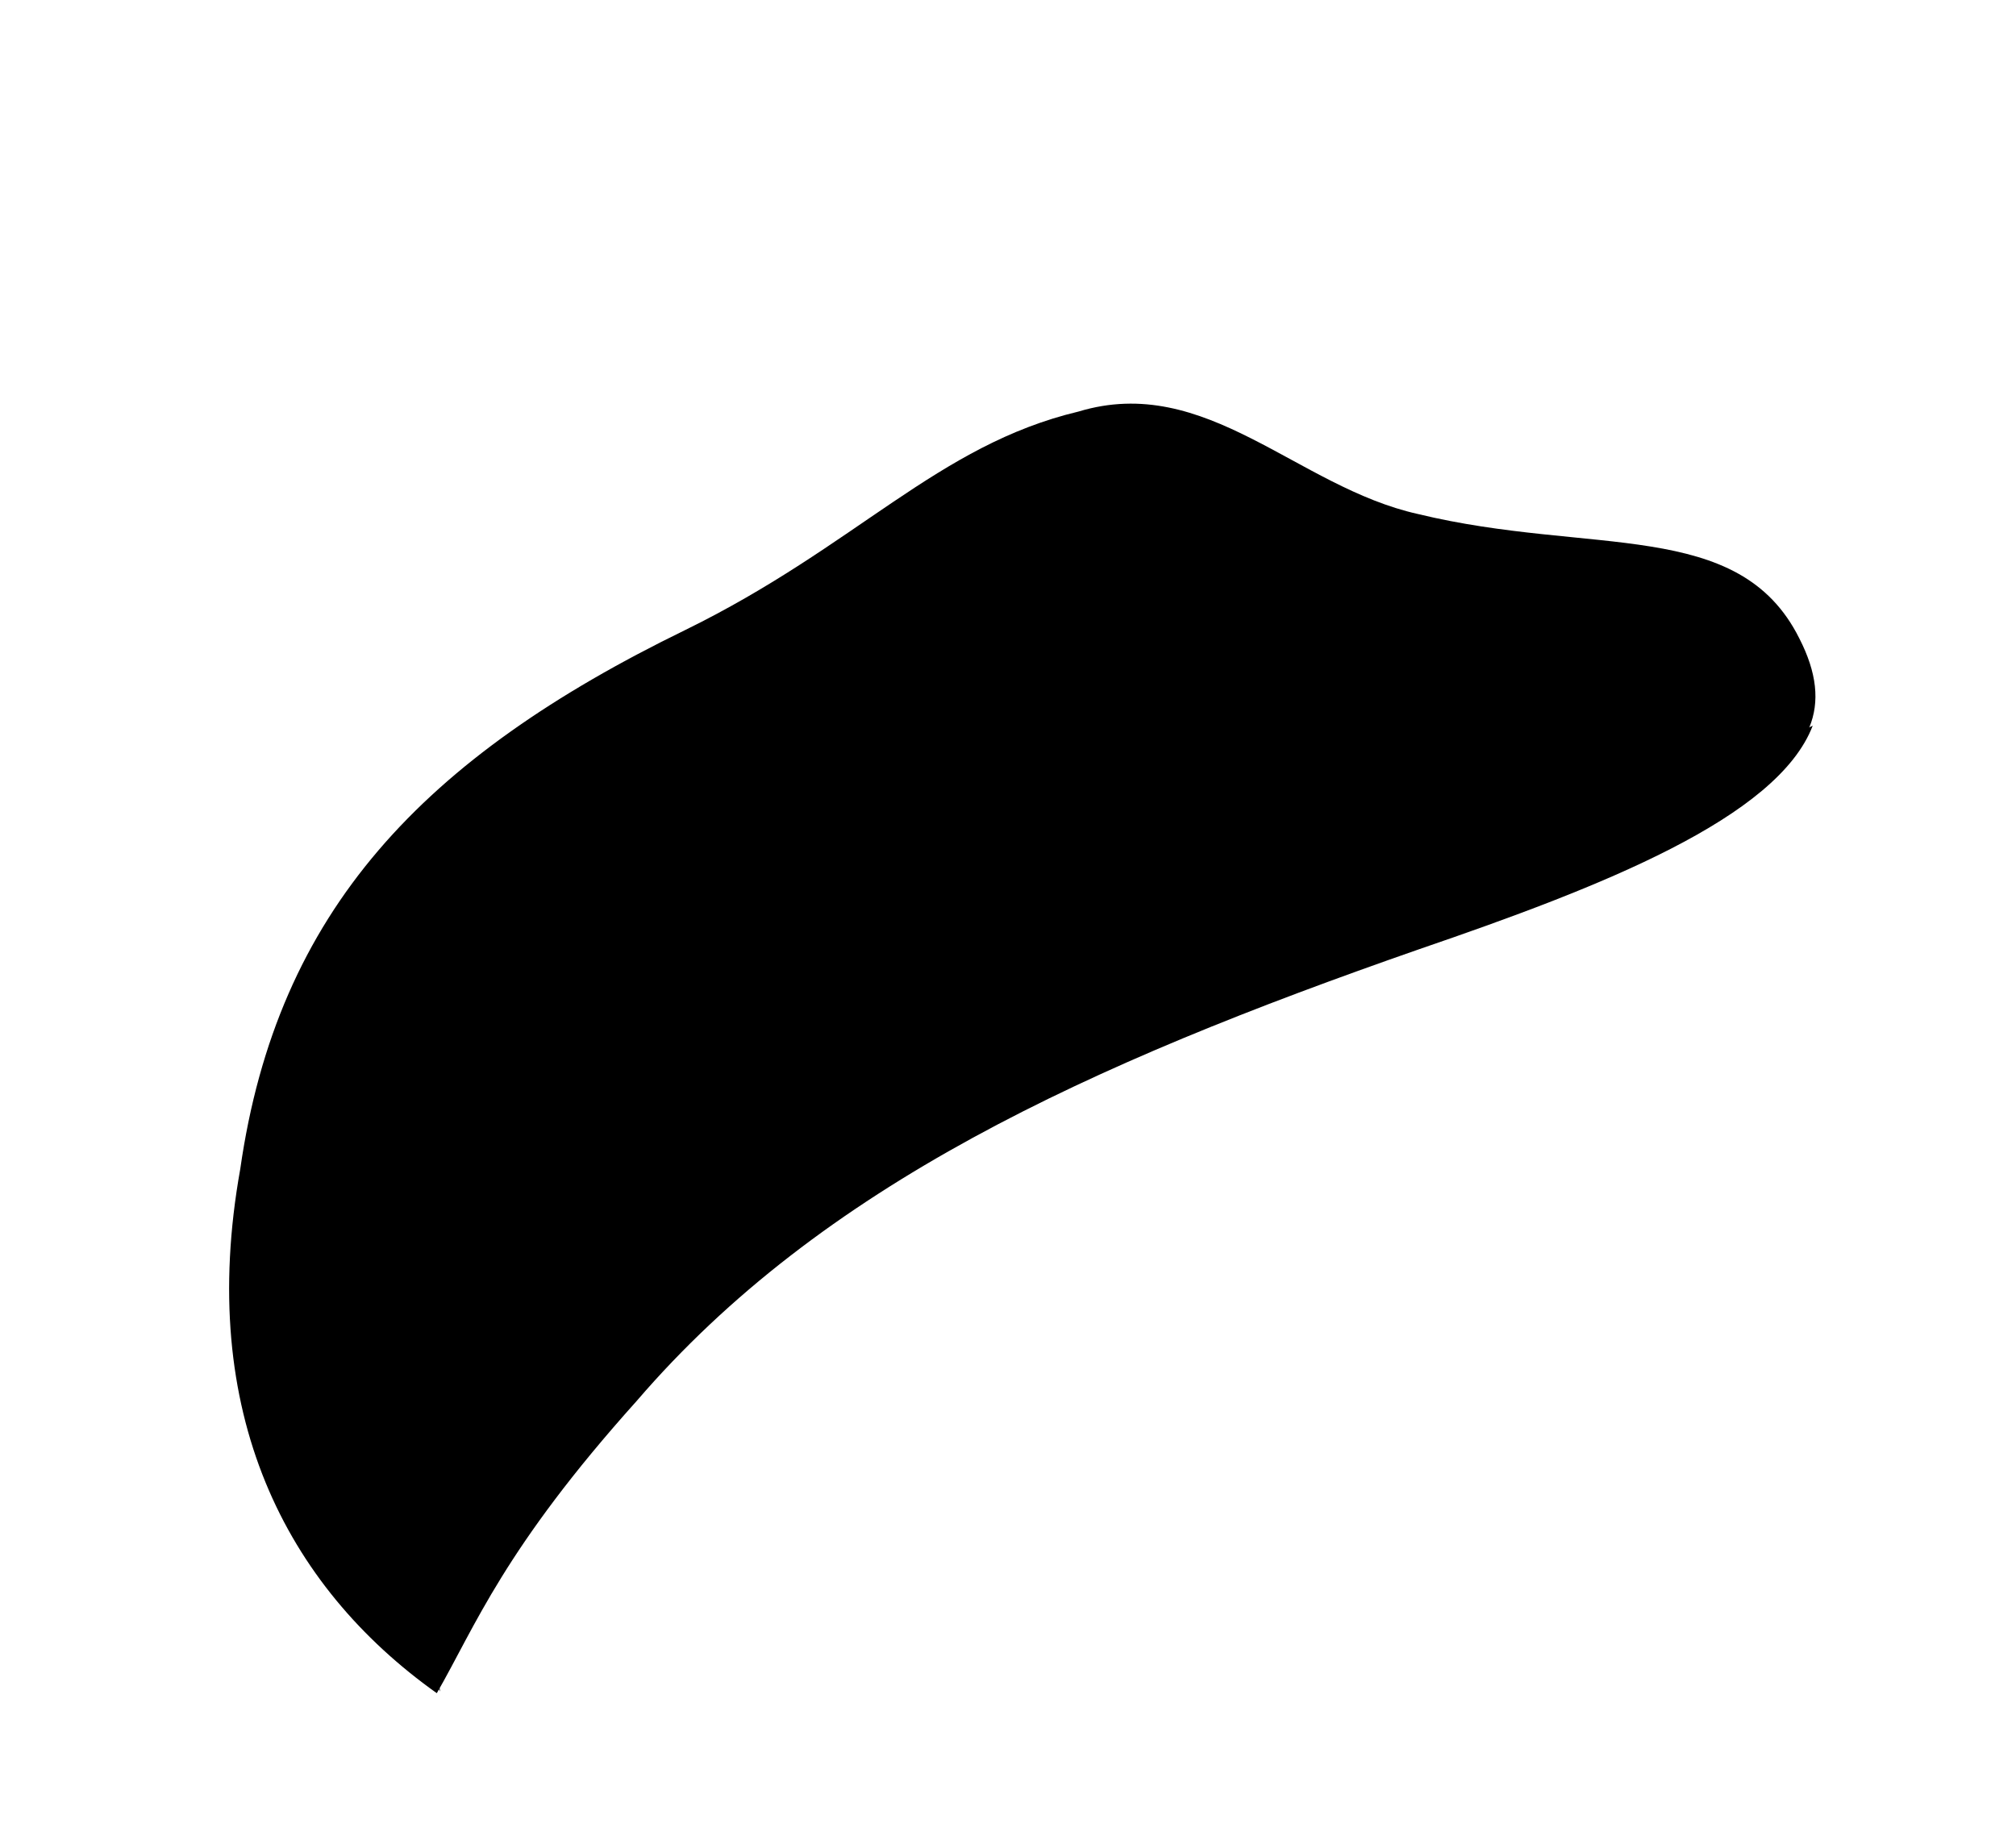
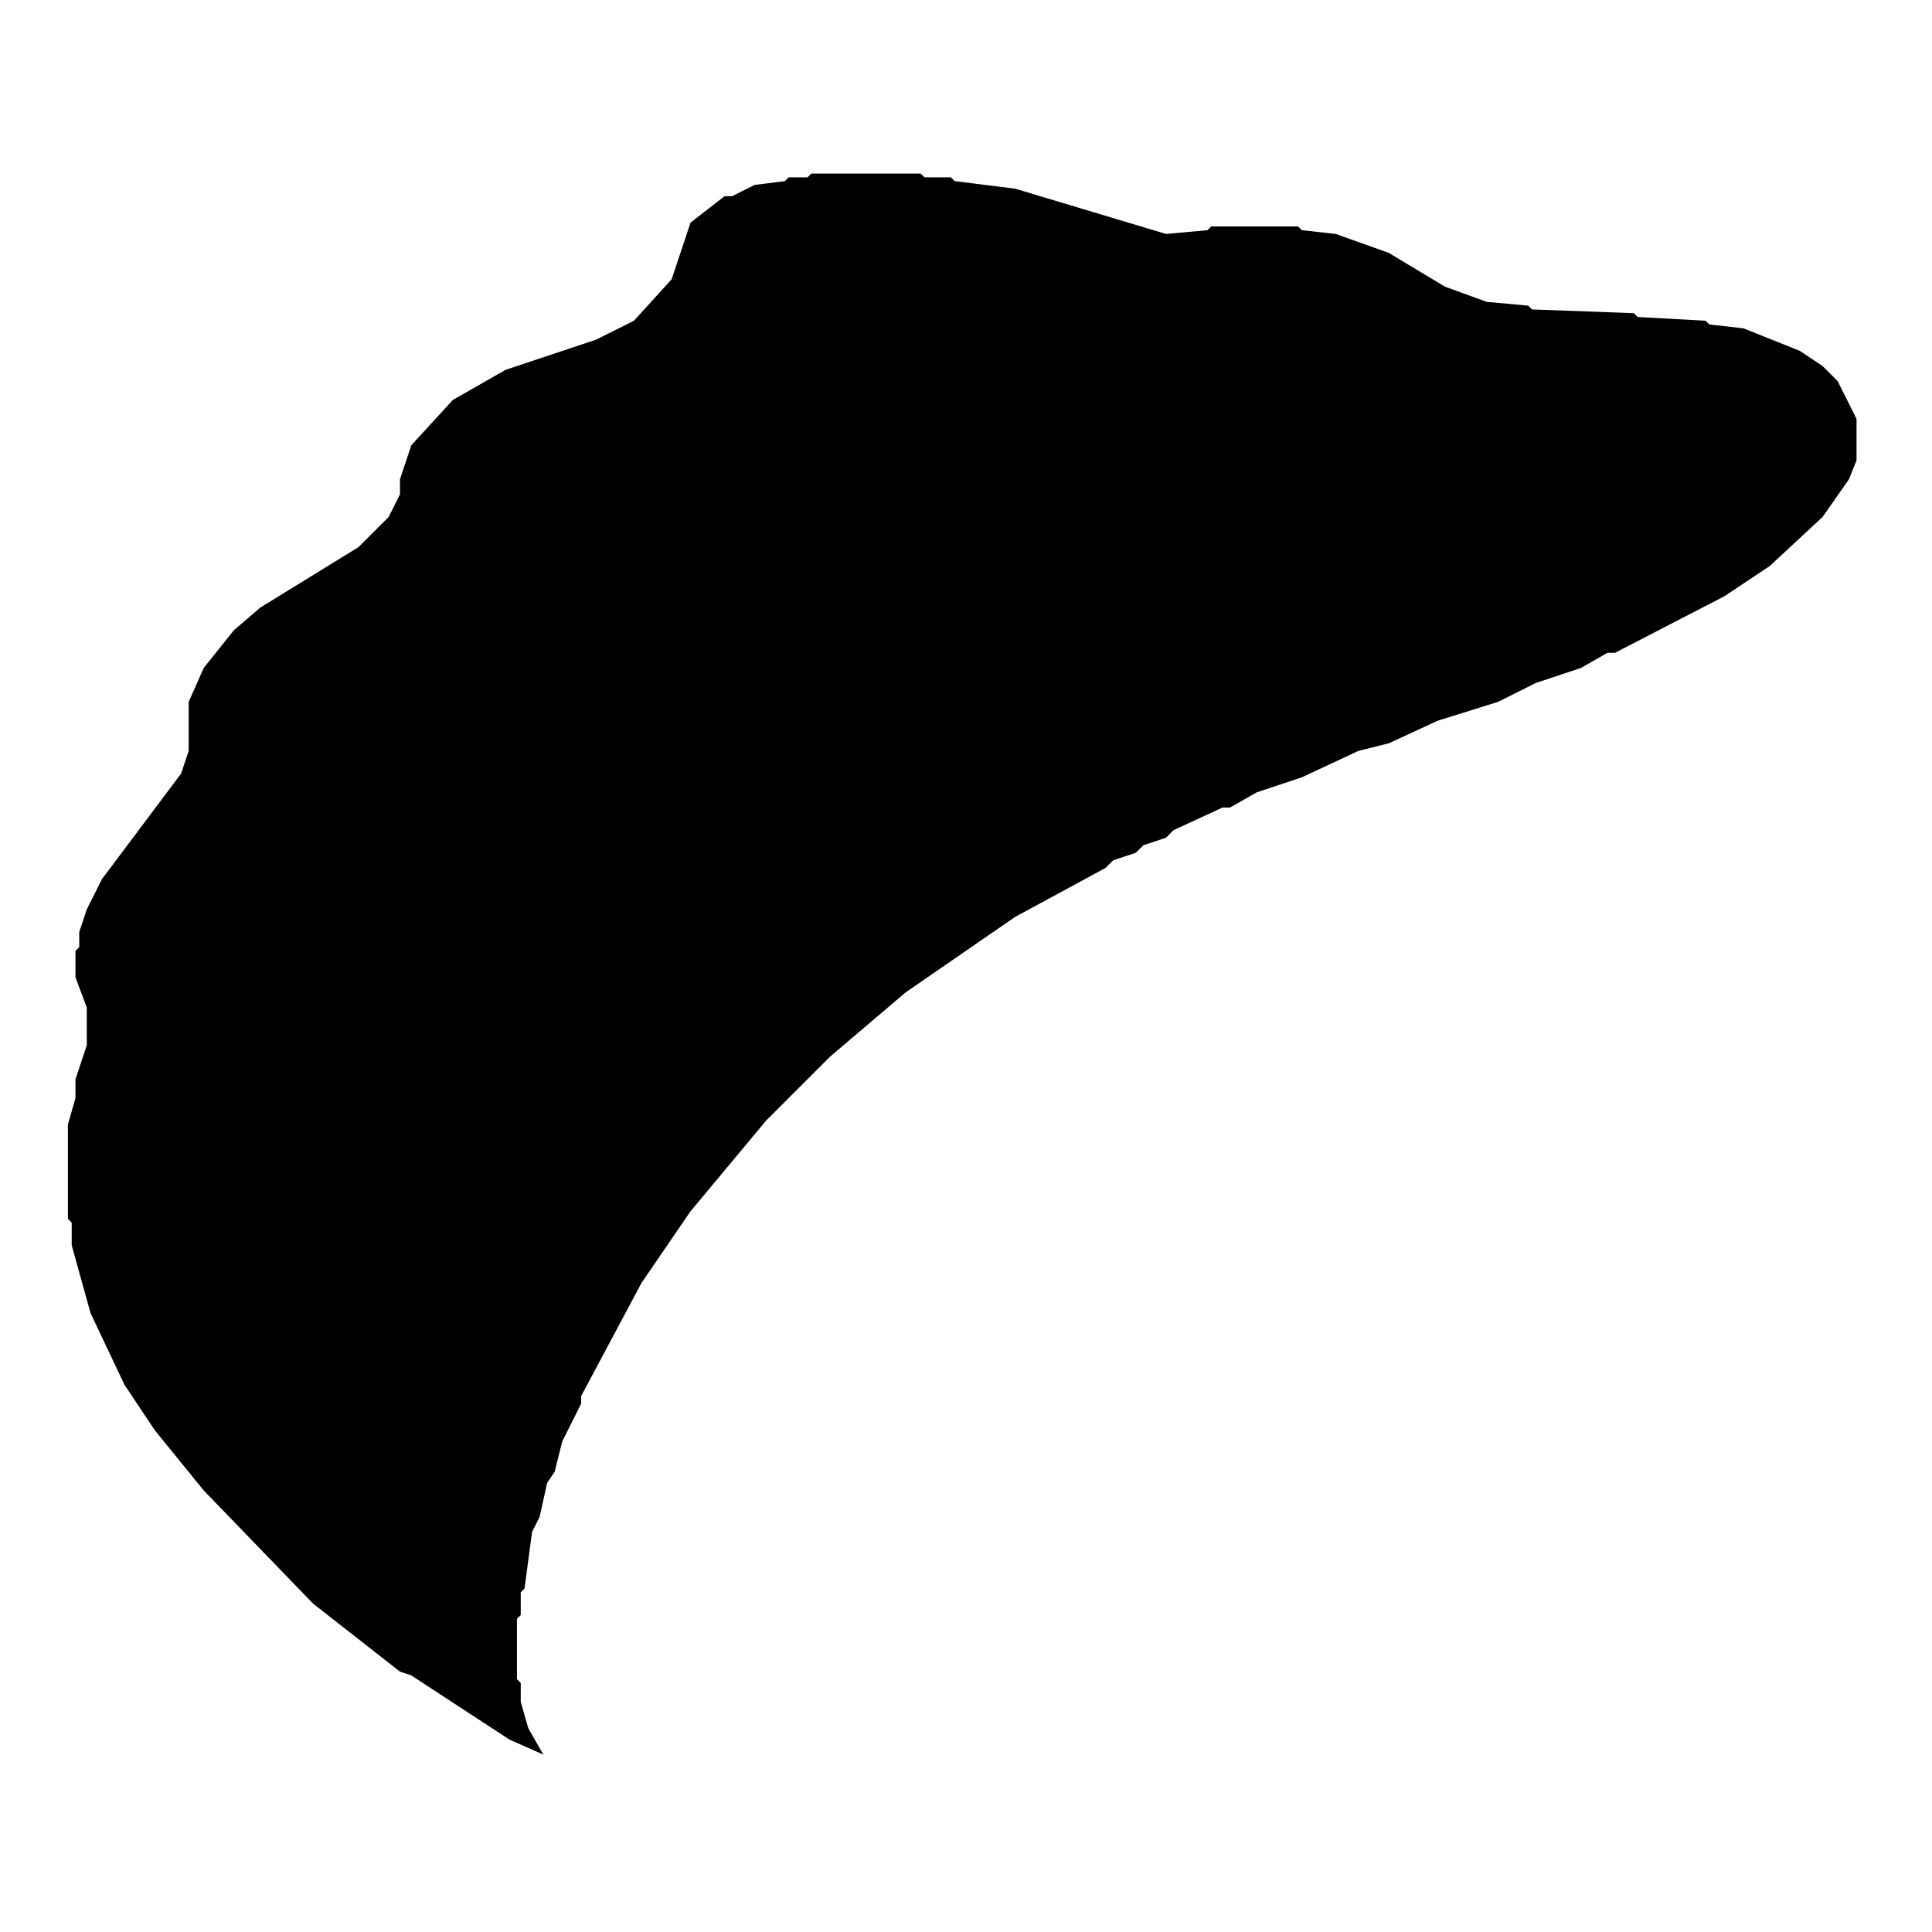
- <svg xmlns="http://www.w3.org/2000/svg" viewBox="0 0 1200 1100" role="img" aria-label="KC Trading Journal Zandoli favicon">
-   <path d="M260 1008 C170 944 117 841 143 696 C165 542 252 451 408 375 C510 325 558 265 642 245 C718 222 772 290 844 306 C947 331 1035 308 1071 380 C1092 421 1078 449 1035 474 C985 506 892 516 784 549 C609 600 465 668 373 777 C294 868 229 954 260 1008Z" fill="#000000" />
-   <path d="M260 1008 C206 945 221 838 319 726 C445 583 645 534 834 500 C960 475 1044 450 1079 432 C1058 487 953 528 845 565 C647 634 489 706 379 834 C300 922 283 968 260 1008Z" fill="#000000" />
-   <path d="M262 1007 C226 944 241 843 327 726 C467 567 669 533 833 501 C947 480 1040 449 1075 433 C1038 463 944 483 833 519 C637 575 458 668 346 794 C278 880 254 965 262 1007Z" fill="#000000" />
-   <circle cx="711" cy="353" r="67" fill="#000000" />
-   <ellipse cx="1002" cy="383" rx="18" ry="10" transform="rotate(21 1002 383)" fill="#000000" />
+ <svg xmlns="http://www.w3.org/2000/svg" viewBox="0 0 512 512">
+   <path fill="#000" d="M483,97 L477,93 L462,87 L453,86 L452,85 L434,84 L433,83 L406,82 L405,81 L394,80 L383,76 L368,67 L354,62 L345,61 L344,60 L321,60 L320,61 L309,62 L269,50 L253,48 L252,47 L245,47 L244,46 L215,46 L214,47 L209,47 L208,48 L200,49 L194,52 L192,52 L183,59 L178,74 L168,85 L158,90 L134,98 L120,106 L109,118 L106,127 L106,131 L103,137 L95,145 L69,161 L62,167 L54,177 L50,186 L50,199 L48,205 L27,233 L23,241 L21,247 L21,251 L20,252 L20,259 L23,267 L23,277 L20,286 L20,291 L18,298 L18,323 L19,324 L19,330 L24,348 L33,367 L41,379 L54,395 L83,425 L106,443 L109,444 L135,461 L144,465 L140,458 L138,451 L138,446 L137,445 L137,429 L138,428 L138,422 L139,421 L141,406 L143,402 L145,393 L147,390 L149,382 L154,372 L154,370 L170,340 L183,321 L203,297 L220,280 L240,263 L269,243 L293,230 L295,228 L301,226 L303,224 L309,222 L311,220 L324,214 L326,214 L333,210 L345,206 L360,199 L368,197 L381,191 L397,186 L407,181 L419,177 L426,173 L428,173 L457,158 L469,150 L483,137 L490,127 L492,122 L492,111 L487,101 Z" />
</svg>
